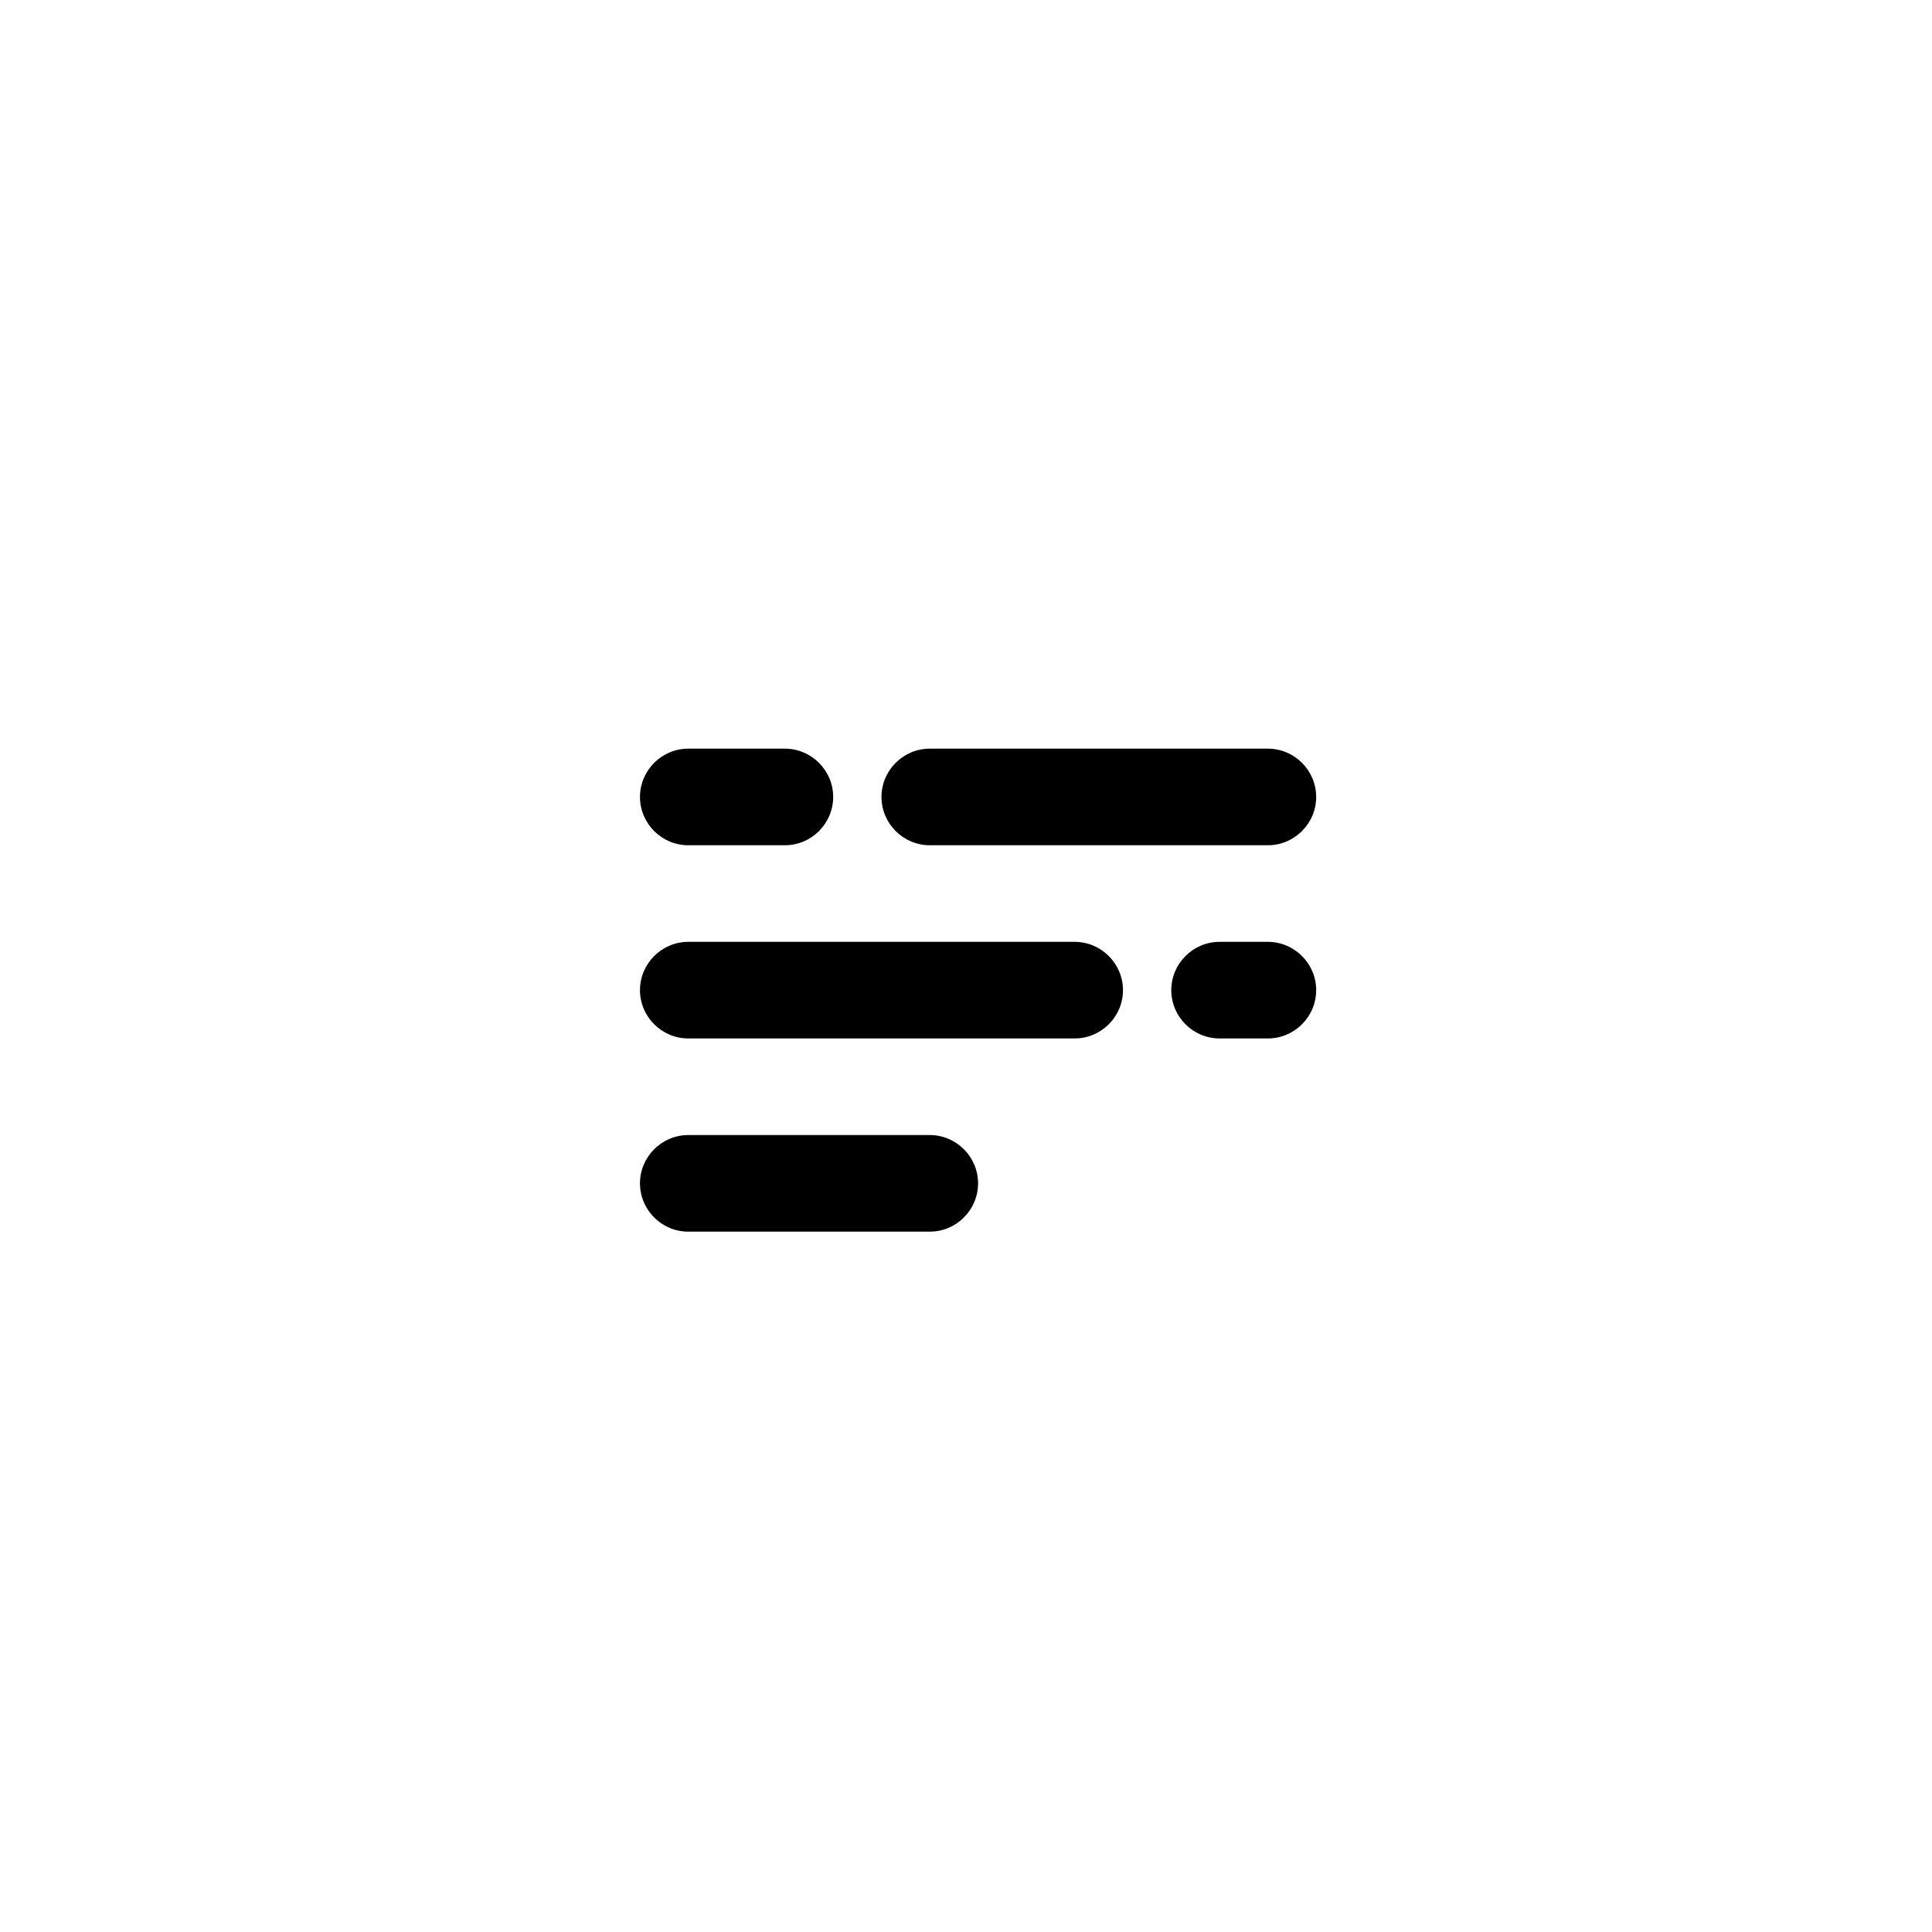
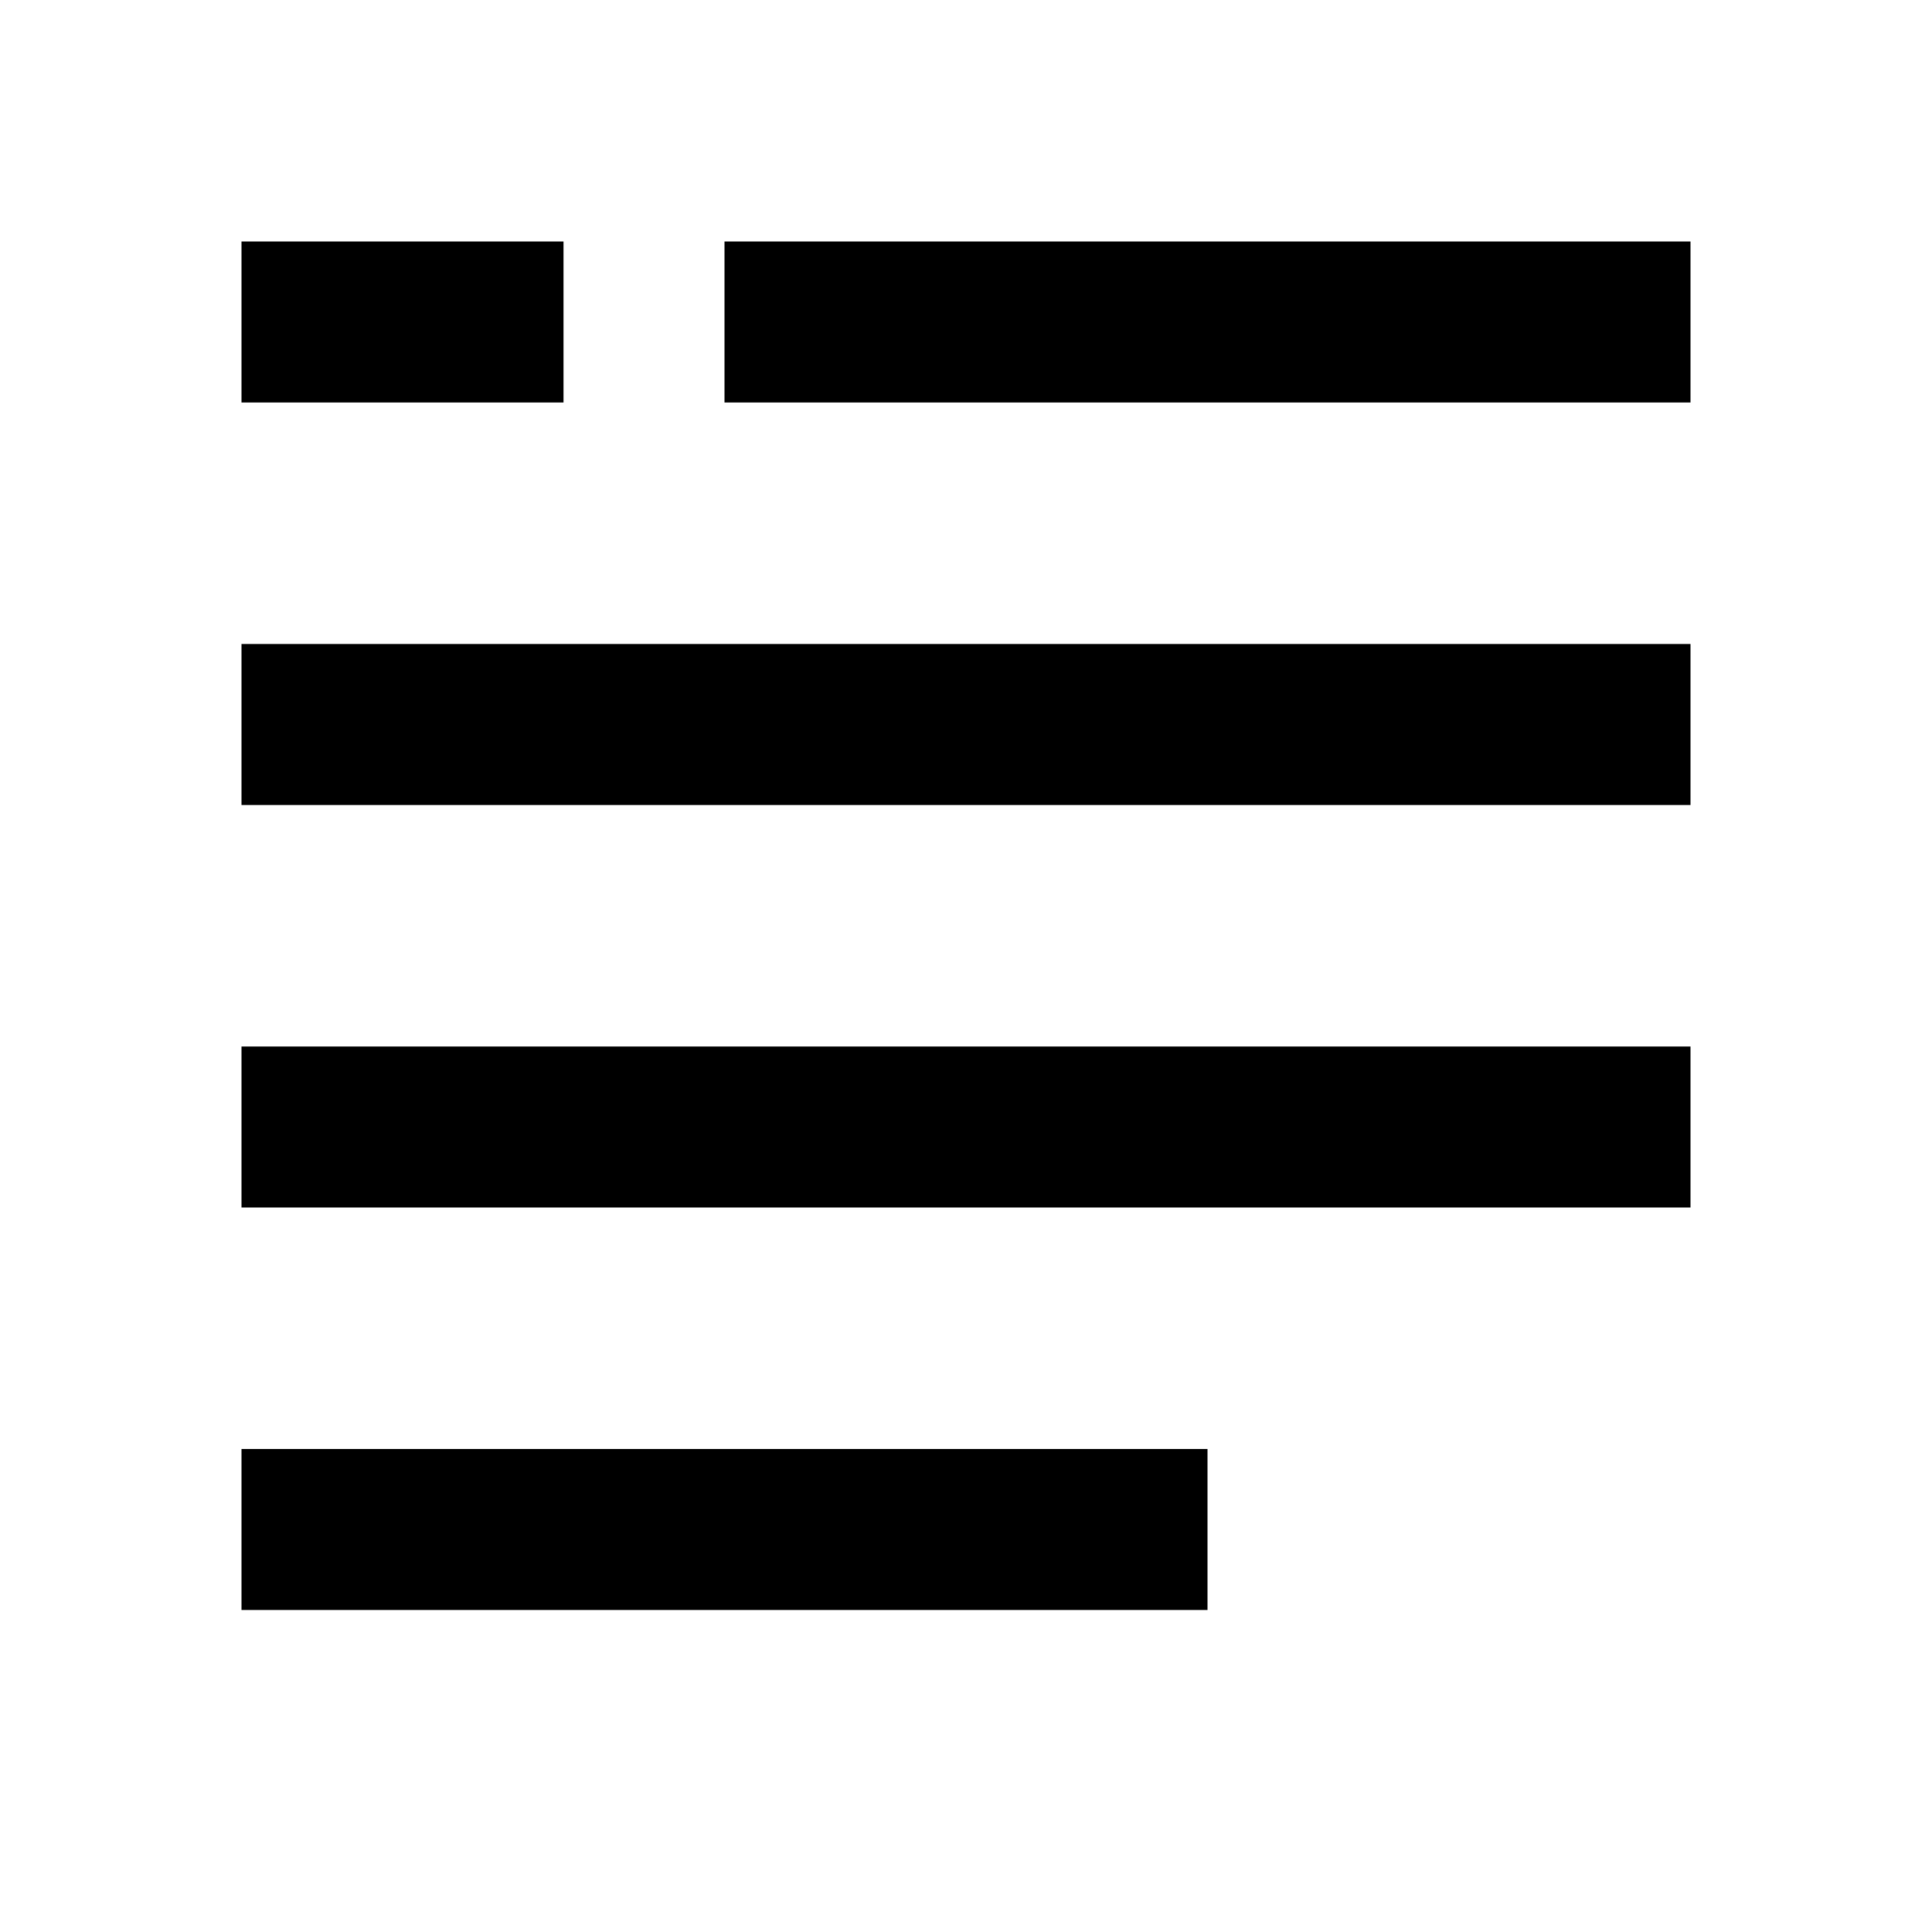
- <svg xmlns="http://www.w3.org/2000/svg" width="80" height="80" viewBox="0 0 80 80">
-   <path d="M48.5 41c0 1.1.9 2 2 2h2c1.1 0 2-.9 2-2s-.9-2-2-2h-2c-1.1 0-2 .9-2 2zm-22 0c0 1.1.9 2 2 2h16c1.1 0 2-.9 2-2s-.9-2-2-2h-16c-1.1 0-2 .9-2 2zm0 8c0 1.1.9 2 2 2h10c1.1 0 2-.9 2-2s-.9-2-2-2h-10c-1.1 0-2 .9-2 2zm0-16c0 1.1.9 2 2 2h4c1.1 0 2-.9 2-2s-.9-2-2-2h-4c-1.1 0-2 .9-2 2zm10 0c0 1.1.9 2 2 2h14c1.1 0 2-.9 2-2s-.9-2-2-2h-14c-1.1 0-2 .9-2 2z" />
+ <svg xmlns="http://www.w3.org/2000/svg" width="24" height="24" viewBox="0 0 24 24">
+   <g fill="none" fill-rule="evenodd" stroke="#000" stroke-linecap="square" stroke-width="2">
+     <path d="M10 4h10M4 14h16M4 9h16M4 19h10M4 4h2" />
+   </g>
</svg>
